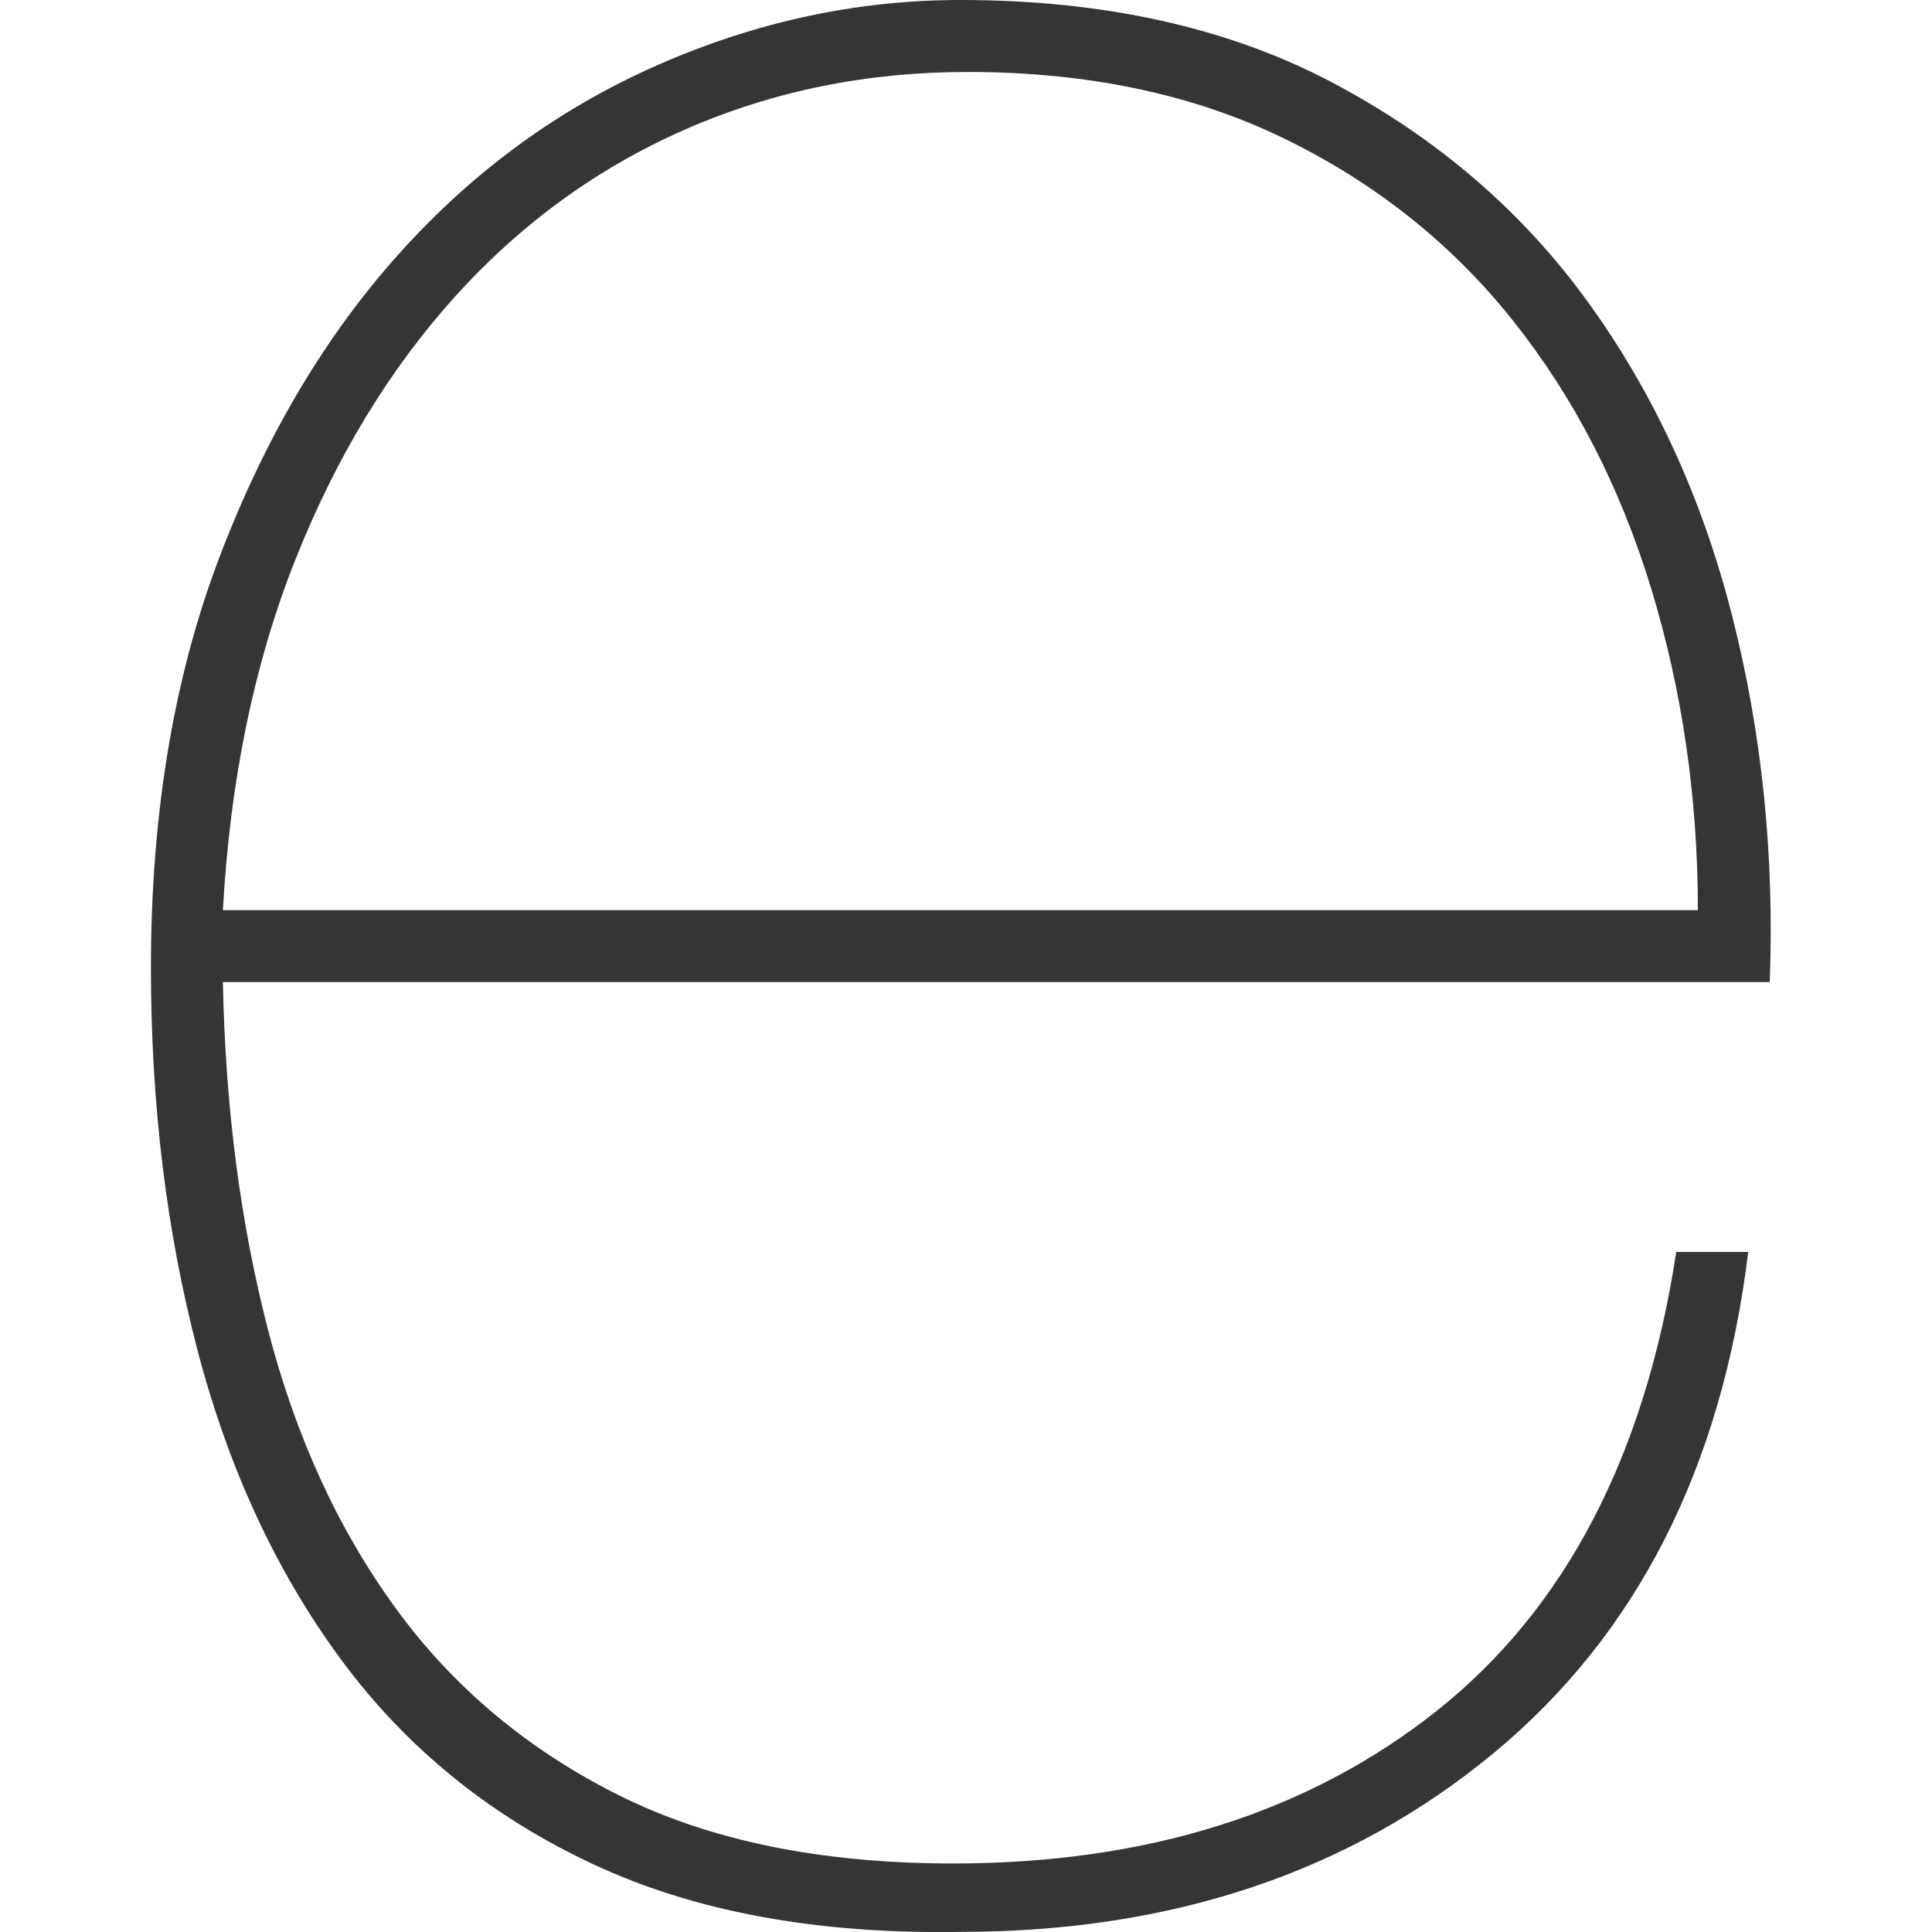
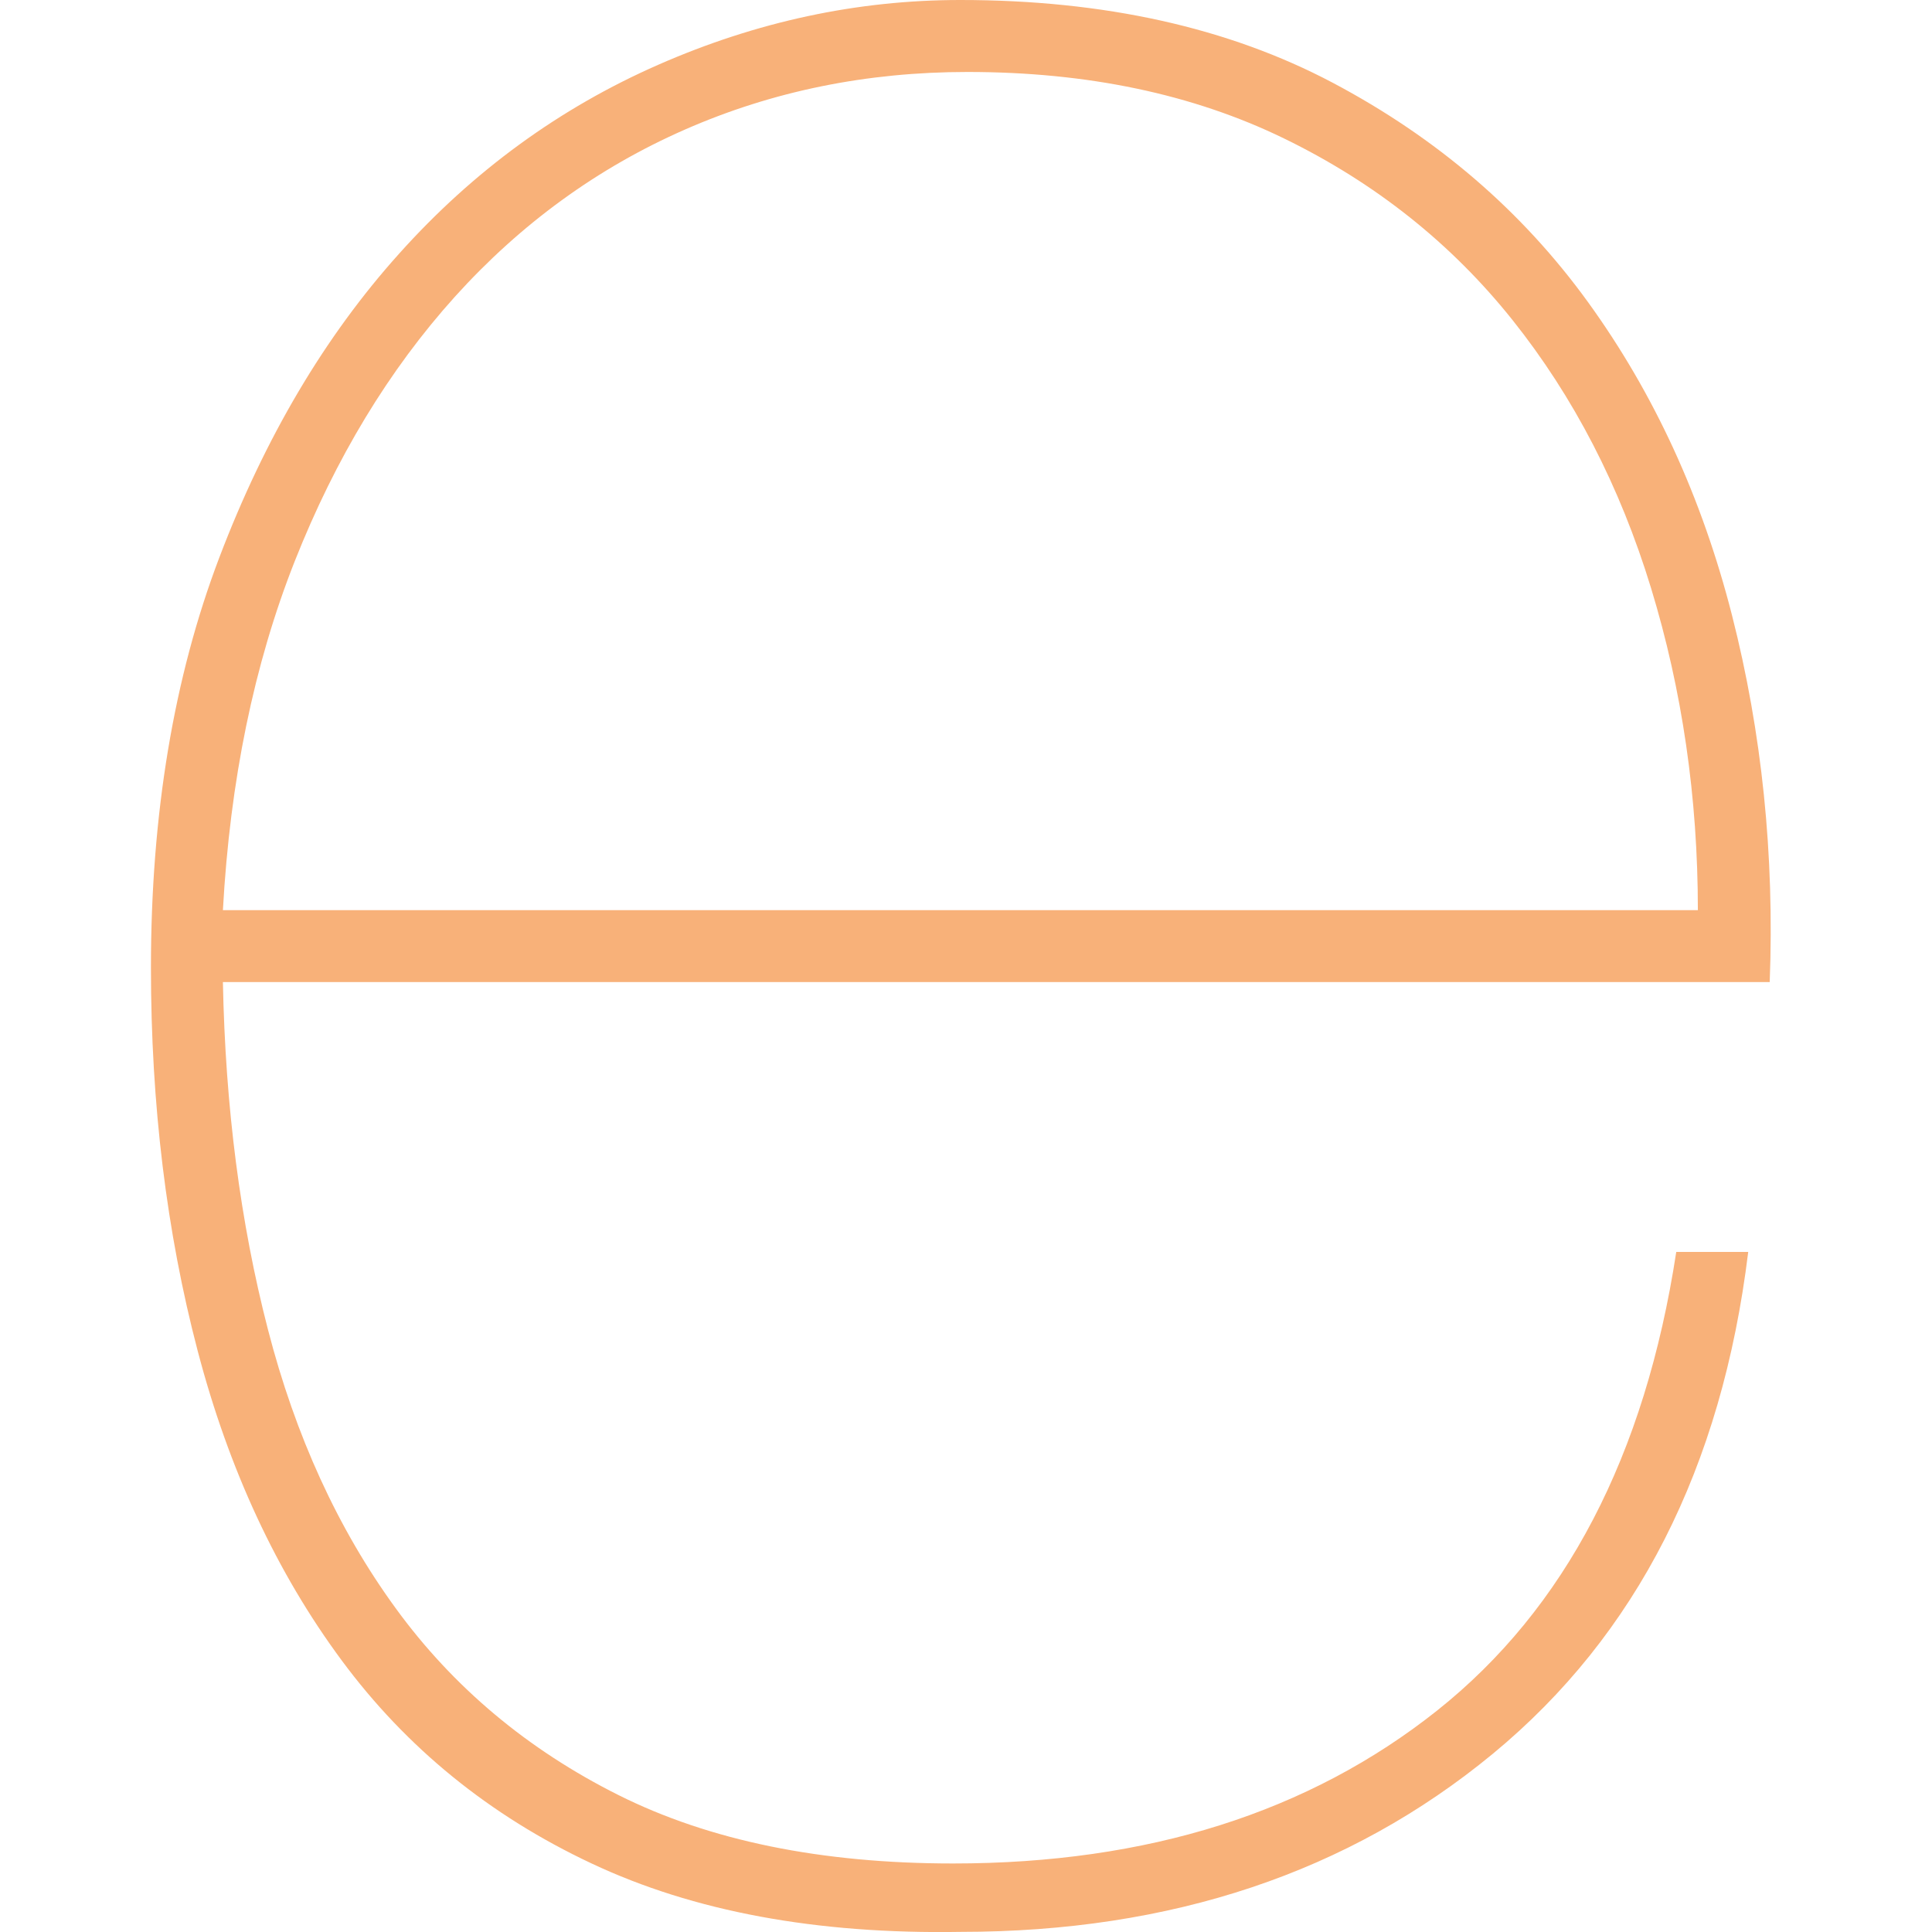
<svg xmlns="http://www.w3.org/2000/svg" viewBox="-2.5 0 32 32" fill="#000000">
  <g id="SVGRepo_bgCarrier" stroke-width="0" />
  <g id="SVGRepo_tracerCarrier" stroke-linecap="round" stroke-linejoin="round" />
  <g id="SVGRepo_iconCarrier">
    <g fill="none" fill-rule="evenodd">
      <path d="M-3 0h32v32H-3z" />
-       <path fill="#353535" d="M1.192 16.267c.04 2.065.288 3.982.745 5.75.456 1.767 1.16 3.307 2.115 4.618.953 1.31 2.185 2.343 3.694 3.098 1.51.755 3.357 1.132 5.54 1.132 3.22 0 5.89-.844 8.016-2.532 2.125-1.69 3.446-4.22 3.962-7.597h1.192c-.437 3.575-1.847 6.345-4.23 8.312-2.384 1.966-5.324 2.95-8.82 2.95-2.383.04-4.42-.338-6.107-1.133-1.69-.794-3.07-1.917-4.142-3.367-1.073-1.45-1.867-3.158-2.383-5.124C.258 20.408 0 18.294 0 16.028c0-2.542.377-4.806 1.132-6.792C1.887 7.25 2.88 5.57 4.112 4.2 5.34 2.83 6.77 1.79 8.4 1.074 10.03.358 11.698 0 13.406 0c2.383 0 4.44.457 6.167 1.37 1.728.914 3.138 2.126 4.23 3.635 1.093 1.51 1.887 3.238 2.384 5.184.496 1.945.705 3.97.625 6.077H1.193zm24.43-1.192c0-1.867-.26-3.645-.775-5.333-.516-1.688-1.28-3.168-2.294-4.44-1.013-1.27-2.274-2.273-3.784-3.008-1.51-.735-3.258-1.102-5.244-1.102-1.67 0-3.228.317-4.678.953-1.45.636-2.72 1.56-3.813 2.77-1.092 1.212-1.976 2.672-2.652 4.38-.675 1.708-1.072 3.635-1.19 5.78h24.43z" />
+       <path fill="#F8B179" d="M1.192 16.267c.04 2.065.288 3.982.745 5.75.456 1.767 1.16 3.307 2.115 4.618.953 1.31 2.185 2.343 3.694 3.098 1.51.755 3.357 1.132 5.54 1.132 3.22 0 5.89-.844 8.016-2.532 2.125-1.69 3.446-4.22 3.962-7.597h1.192c-.437 3.575-1.847 6.345-4.23 8.312-2.384 1.966-5.324 2.95-8.82 2.95-2.383.04-4.42-.338-6.107-1.133-1.69-.794-3.07-1.917-4.142-3.367-1.073-1.45-1.867-3.158-2.383-5.124C.258 20.408 0 18.294 0 16.028c0-2.542.377-4.806 1.132-6.792C1.887 7.25 2.88 5.57 4.112 4.2 5.34 2.83 6.77 1.79 8.4 1.074 10.03.358 11.698 0 13.406 0c2.383 0 4.44.457 6.167 1.37 1.728.914 3.138 2.126 4.23 3.635 1.093 1.51 1.887 3.238 2.384 5.184.496 1.945.705 3.97.625 6.077H1.193zm24.43-1.192c0-1.867-.26-3.645-.775-5.333-.516-1.688-1.28-3.168-2.294-4.44-1.013-1.27-2.274-2.273-3.784-3.008-1.51-.735-3.258-1.102-5.244-1.102-1.67 0-3.228.317-4.678.953-1.45.636-2.72 1.56-3.813 2.77-1.092 1.212-1.976 2.672-2.652 4.38-.675 1.708-1.072 3.635-1.19 5.78h24.43z" />
    </g>
  </g>
</svg>
